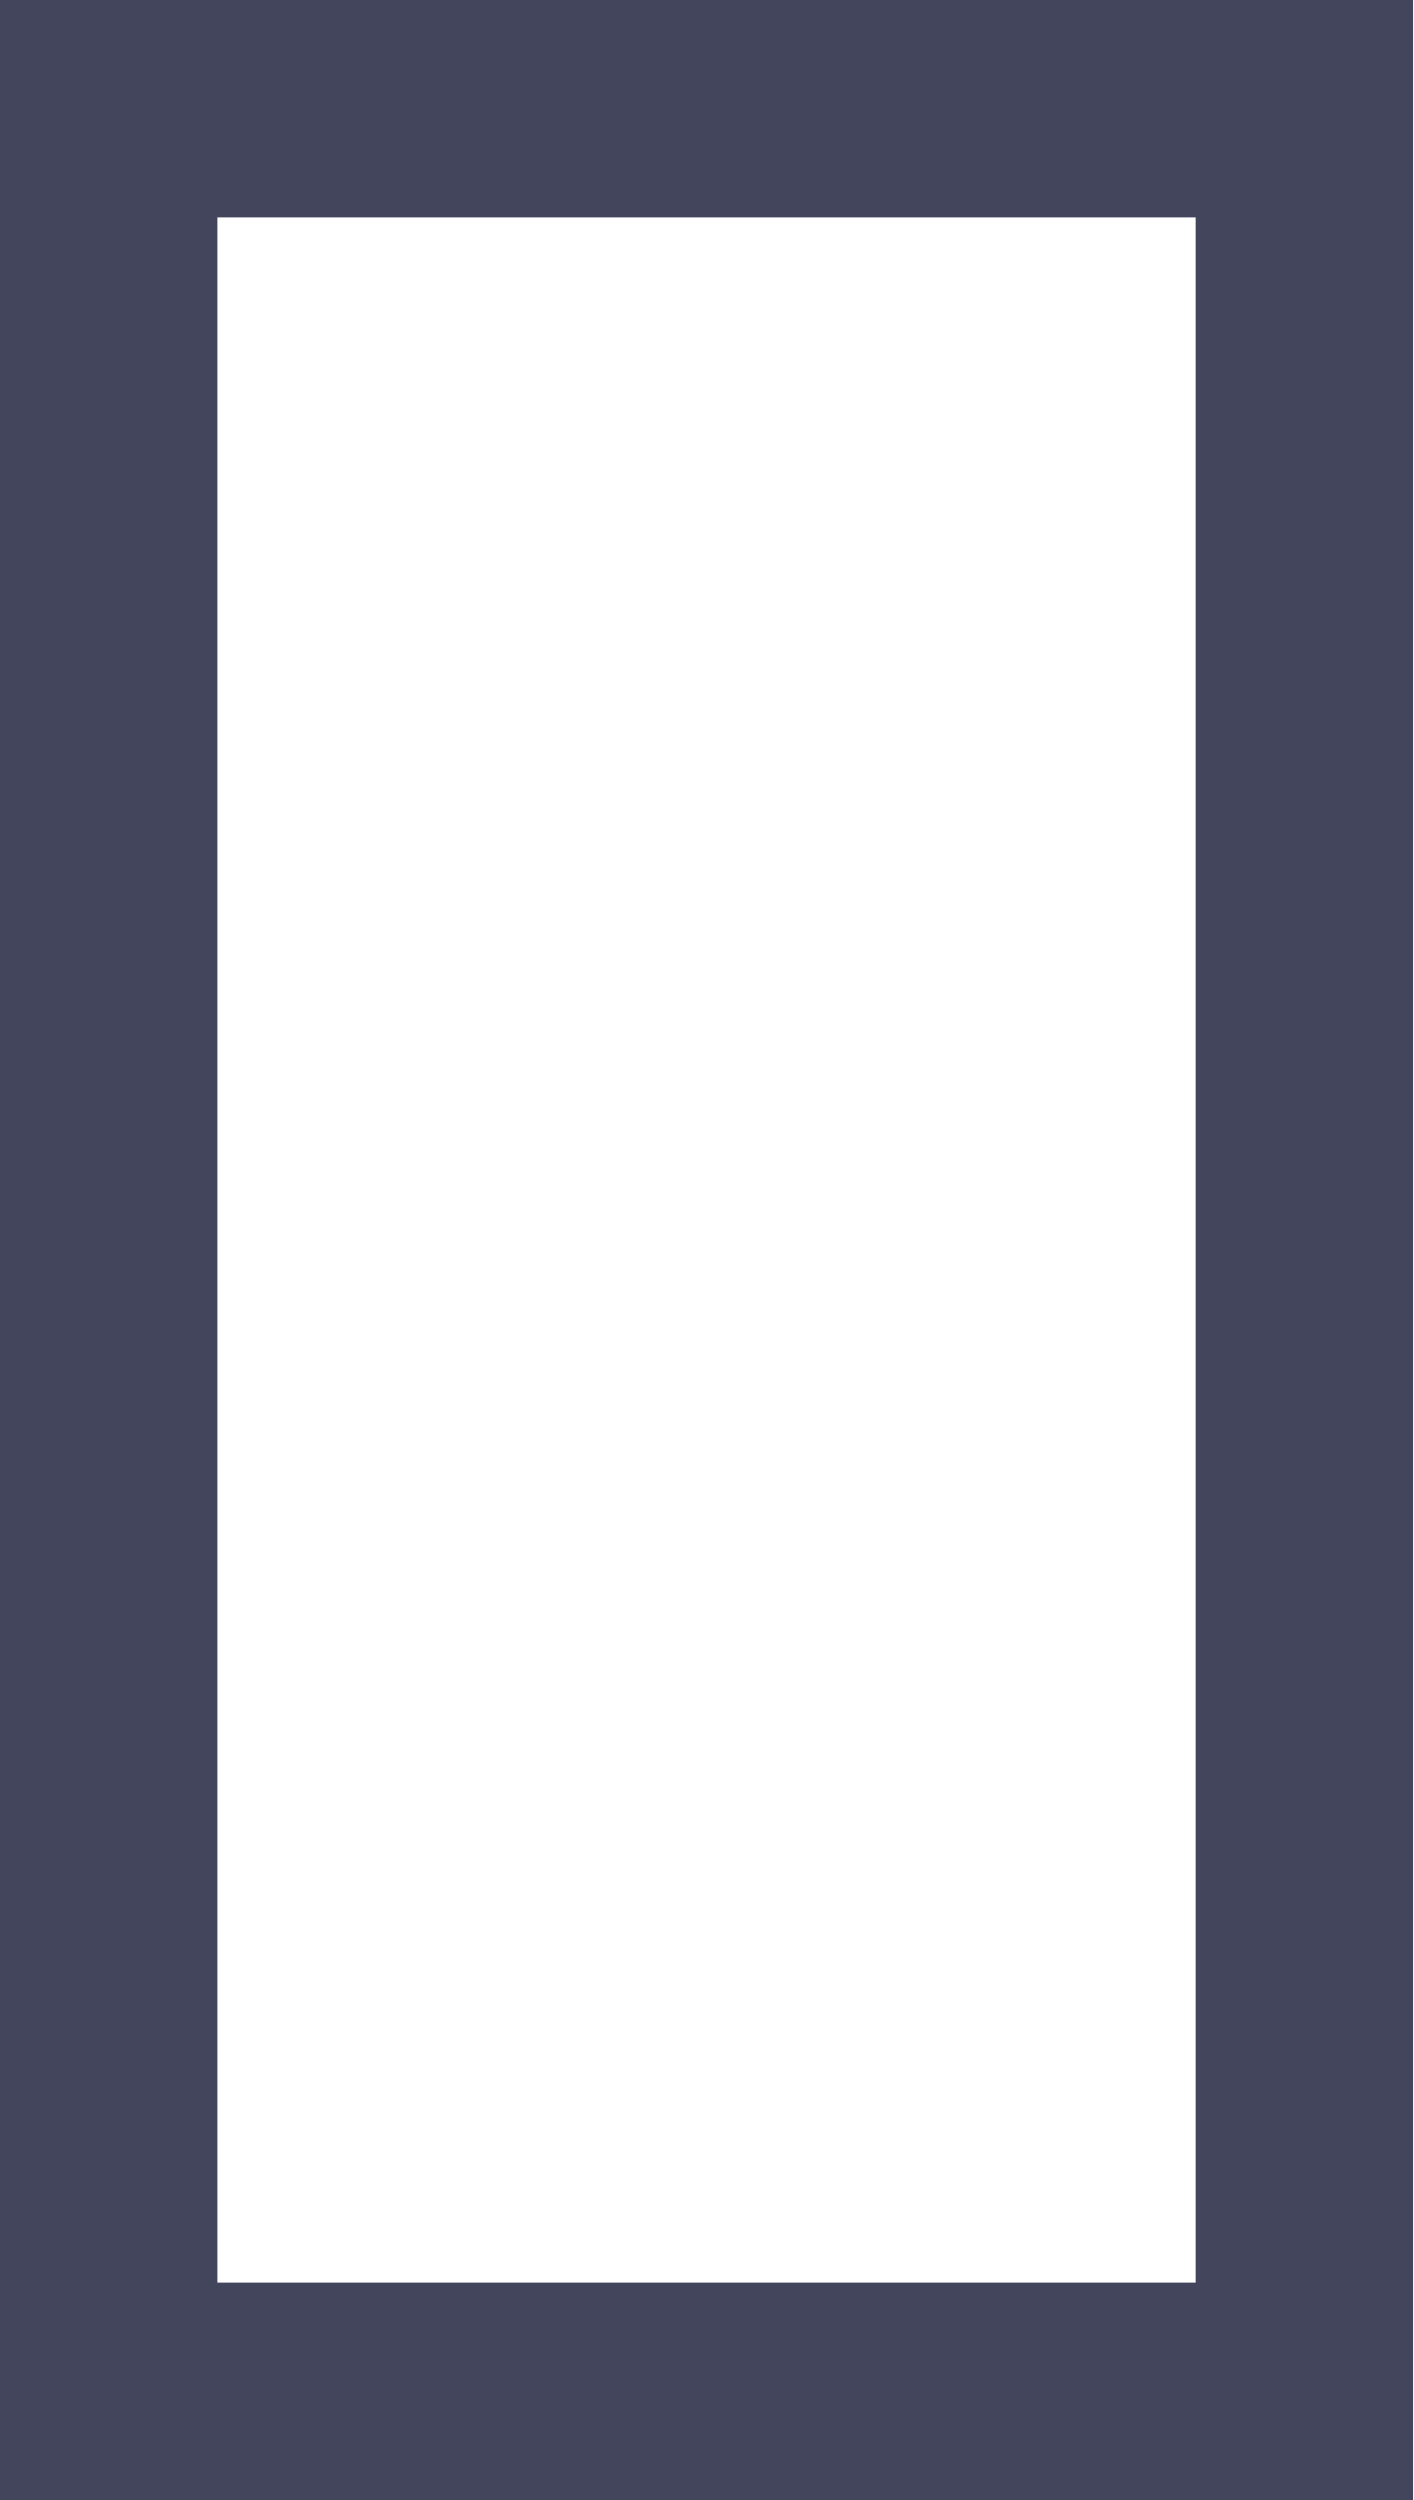
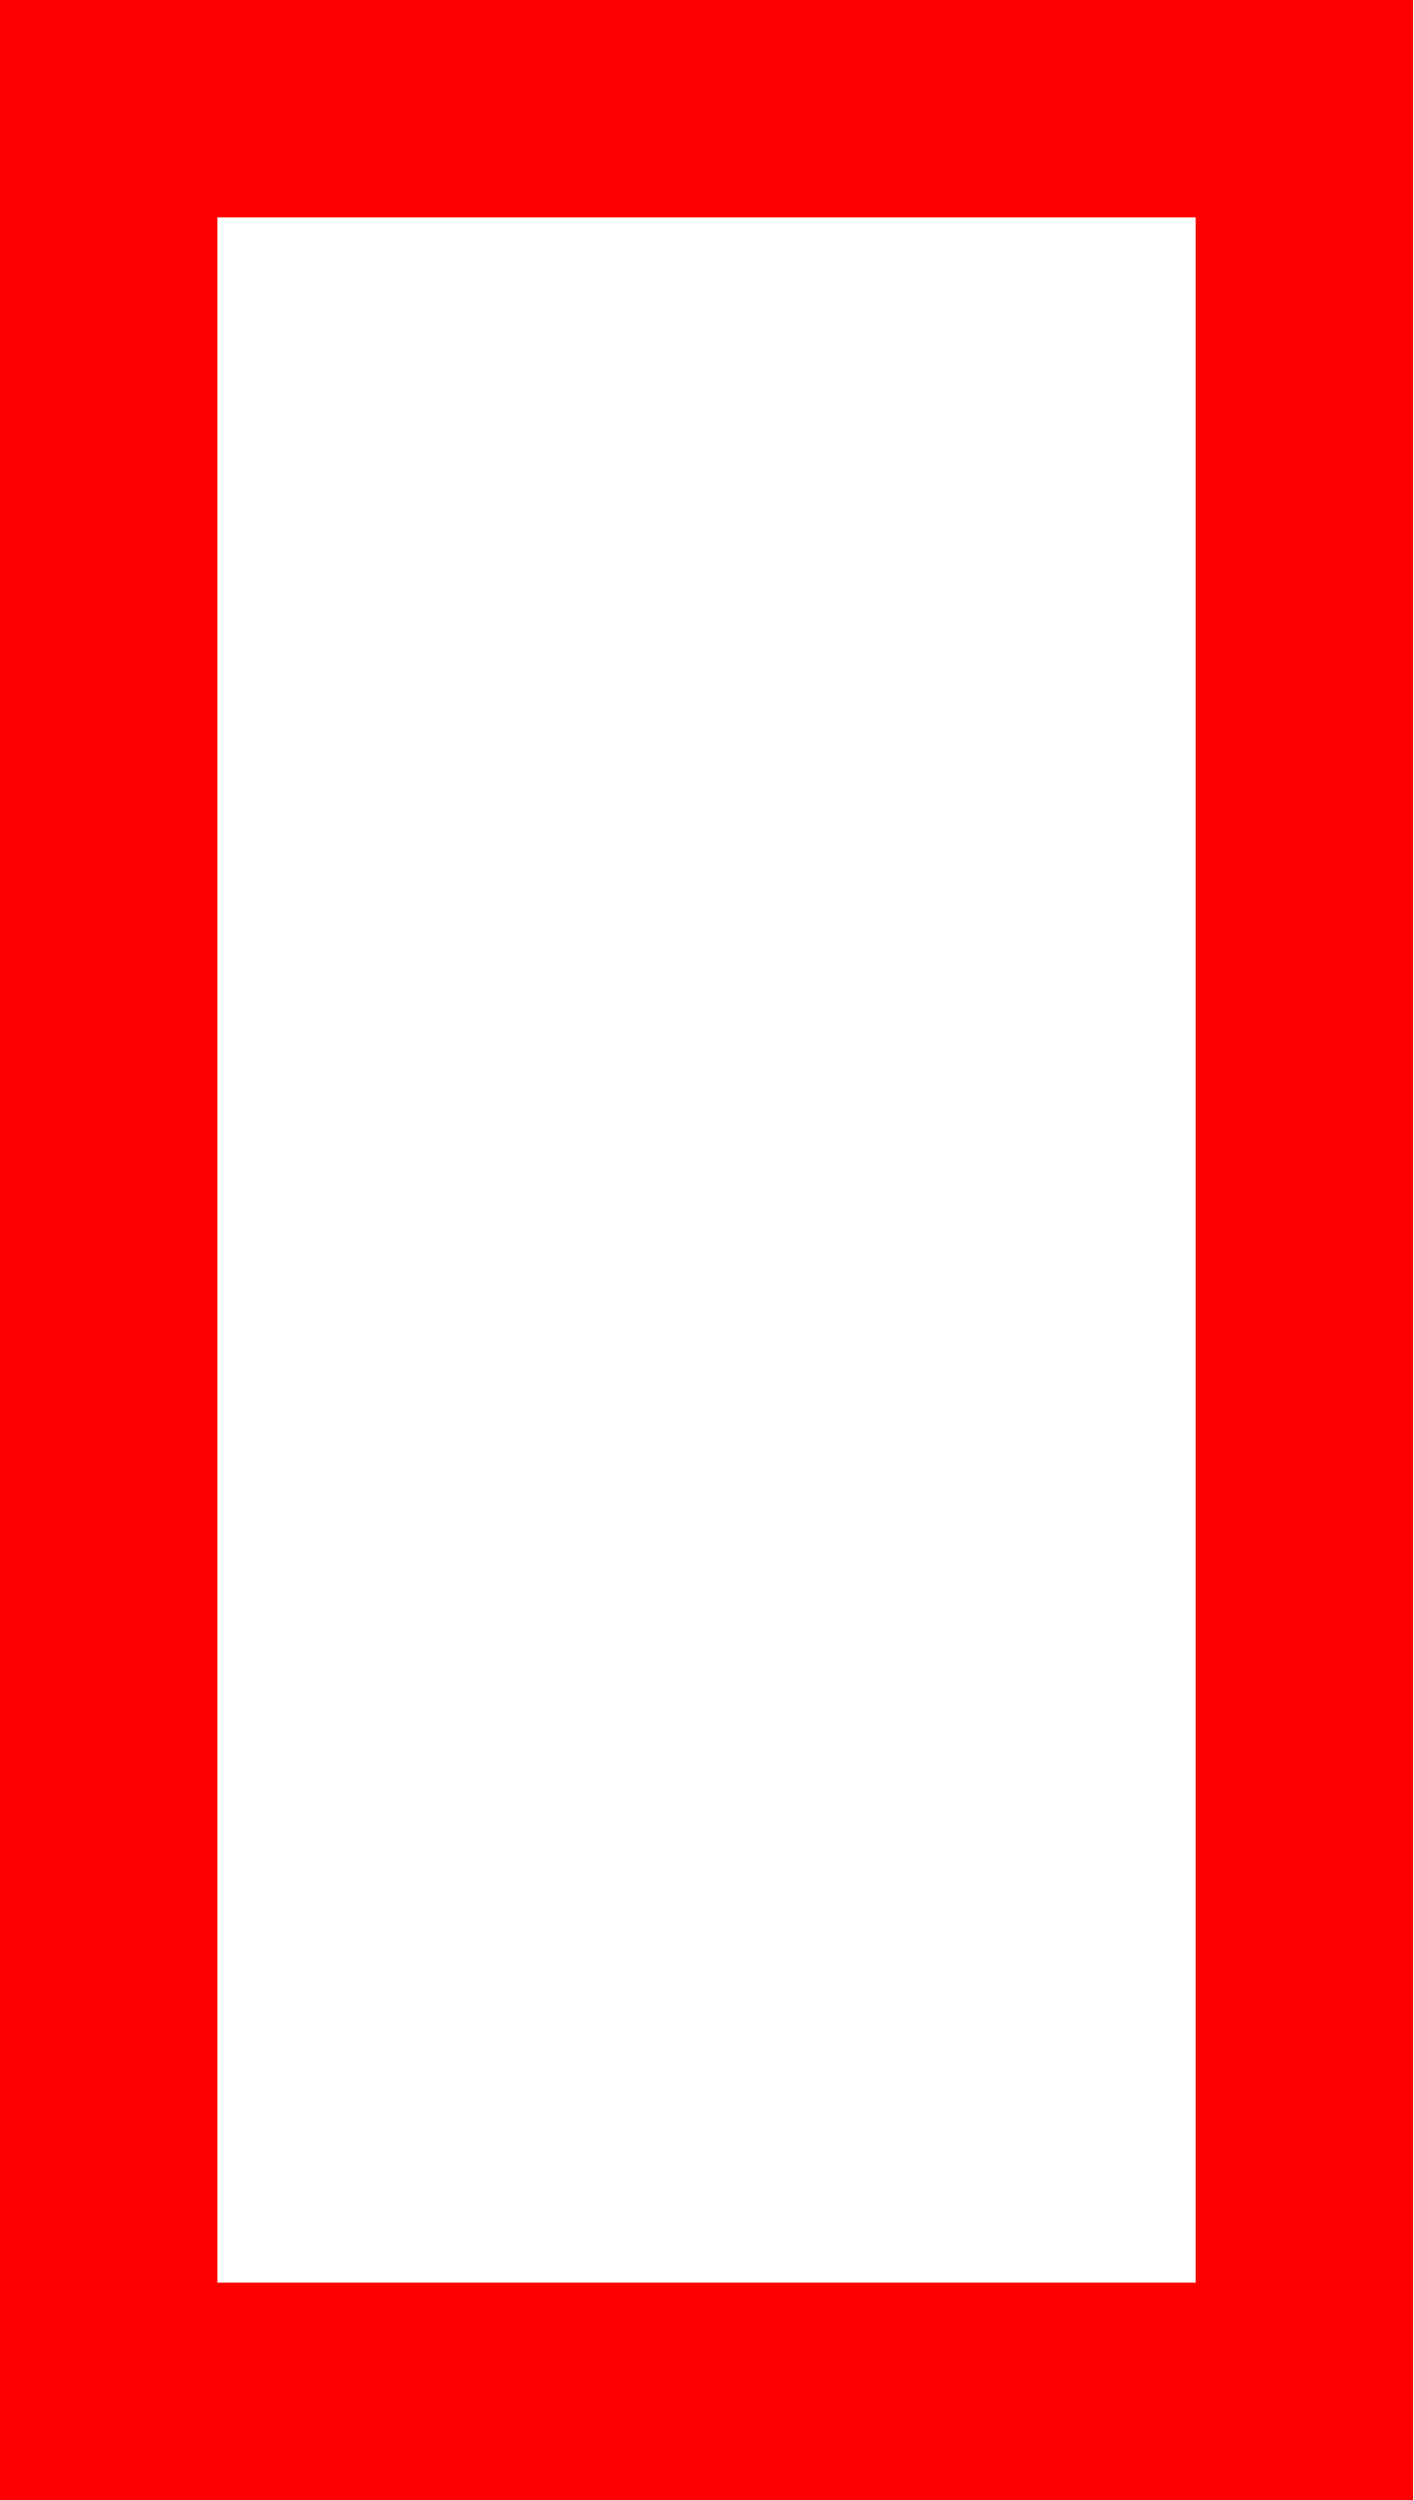
<svg xmlns="http://www.w3.org/2000/svg" width="65" height="115" viewBox="0 0 65 115">
  <defs>
    <style>
      .cls-1, .cls-3 {
        fill: none;
      }

      .cls-1 {
-         stroke: #43455c;
+         stroke: red;
        stroke-width: 10px;
      }

      .cls-2 {
        stroke: none;
      }
    </style>
  </defs>
  <g id="Rectangle_419" data-name="Rectangle 419" class="cls-1">
    <rect class="cls-2" width="65" height="115" />
    <rect class="cls-3" x="5" y="5" width="55" height="105" />
  </g>
</svg>
